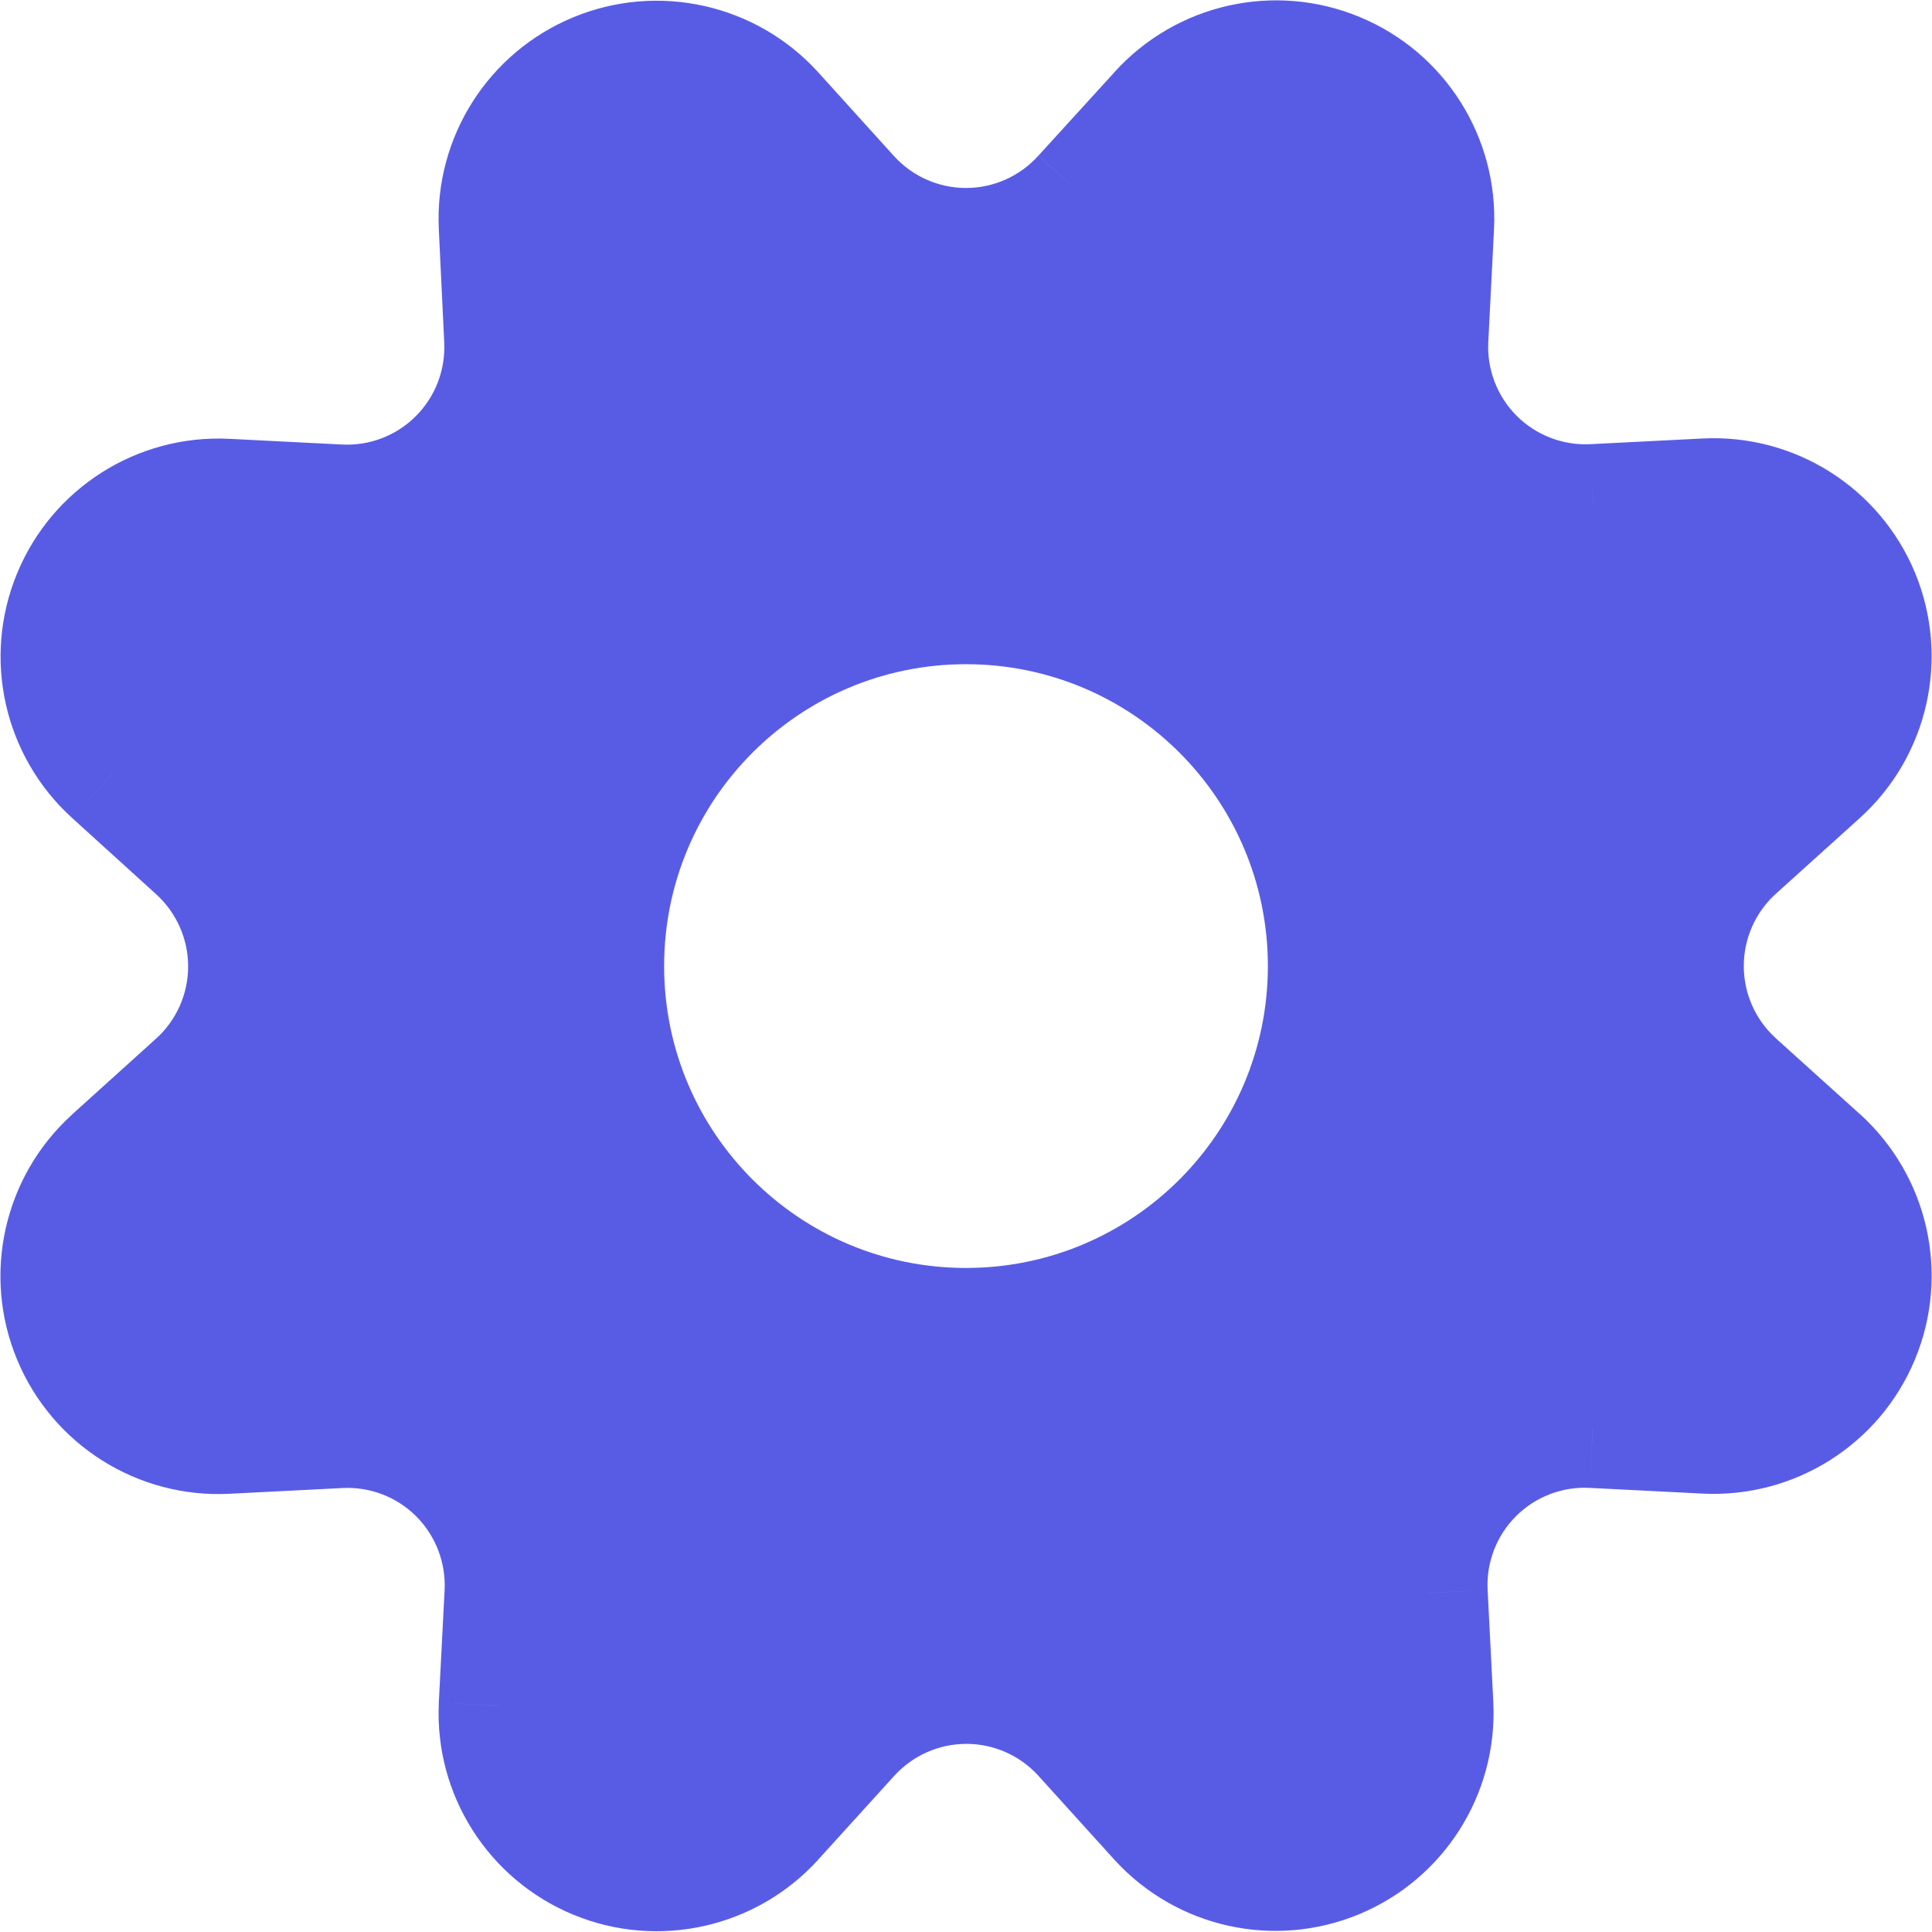
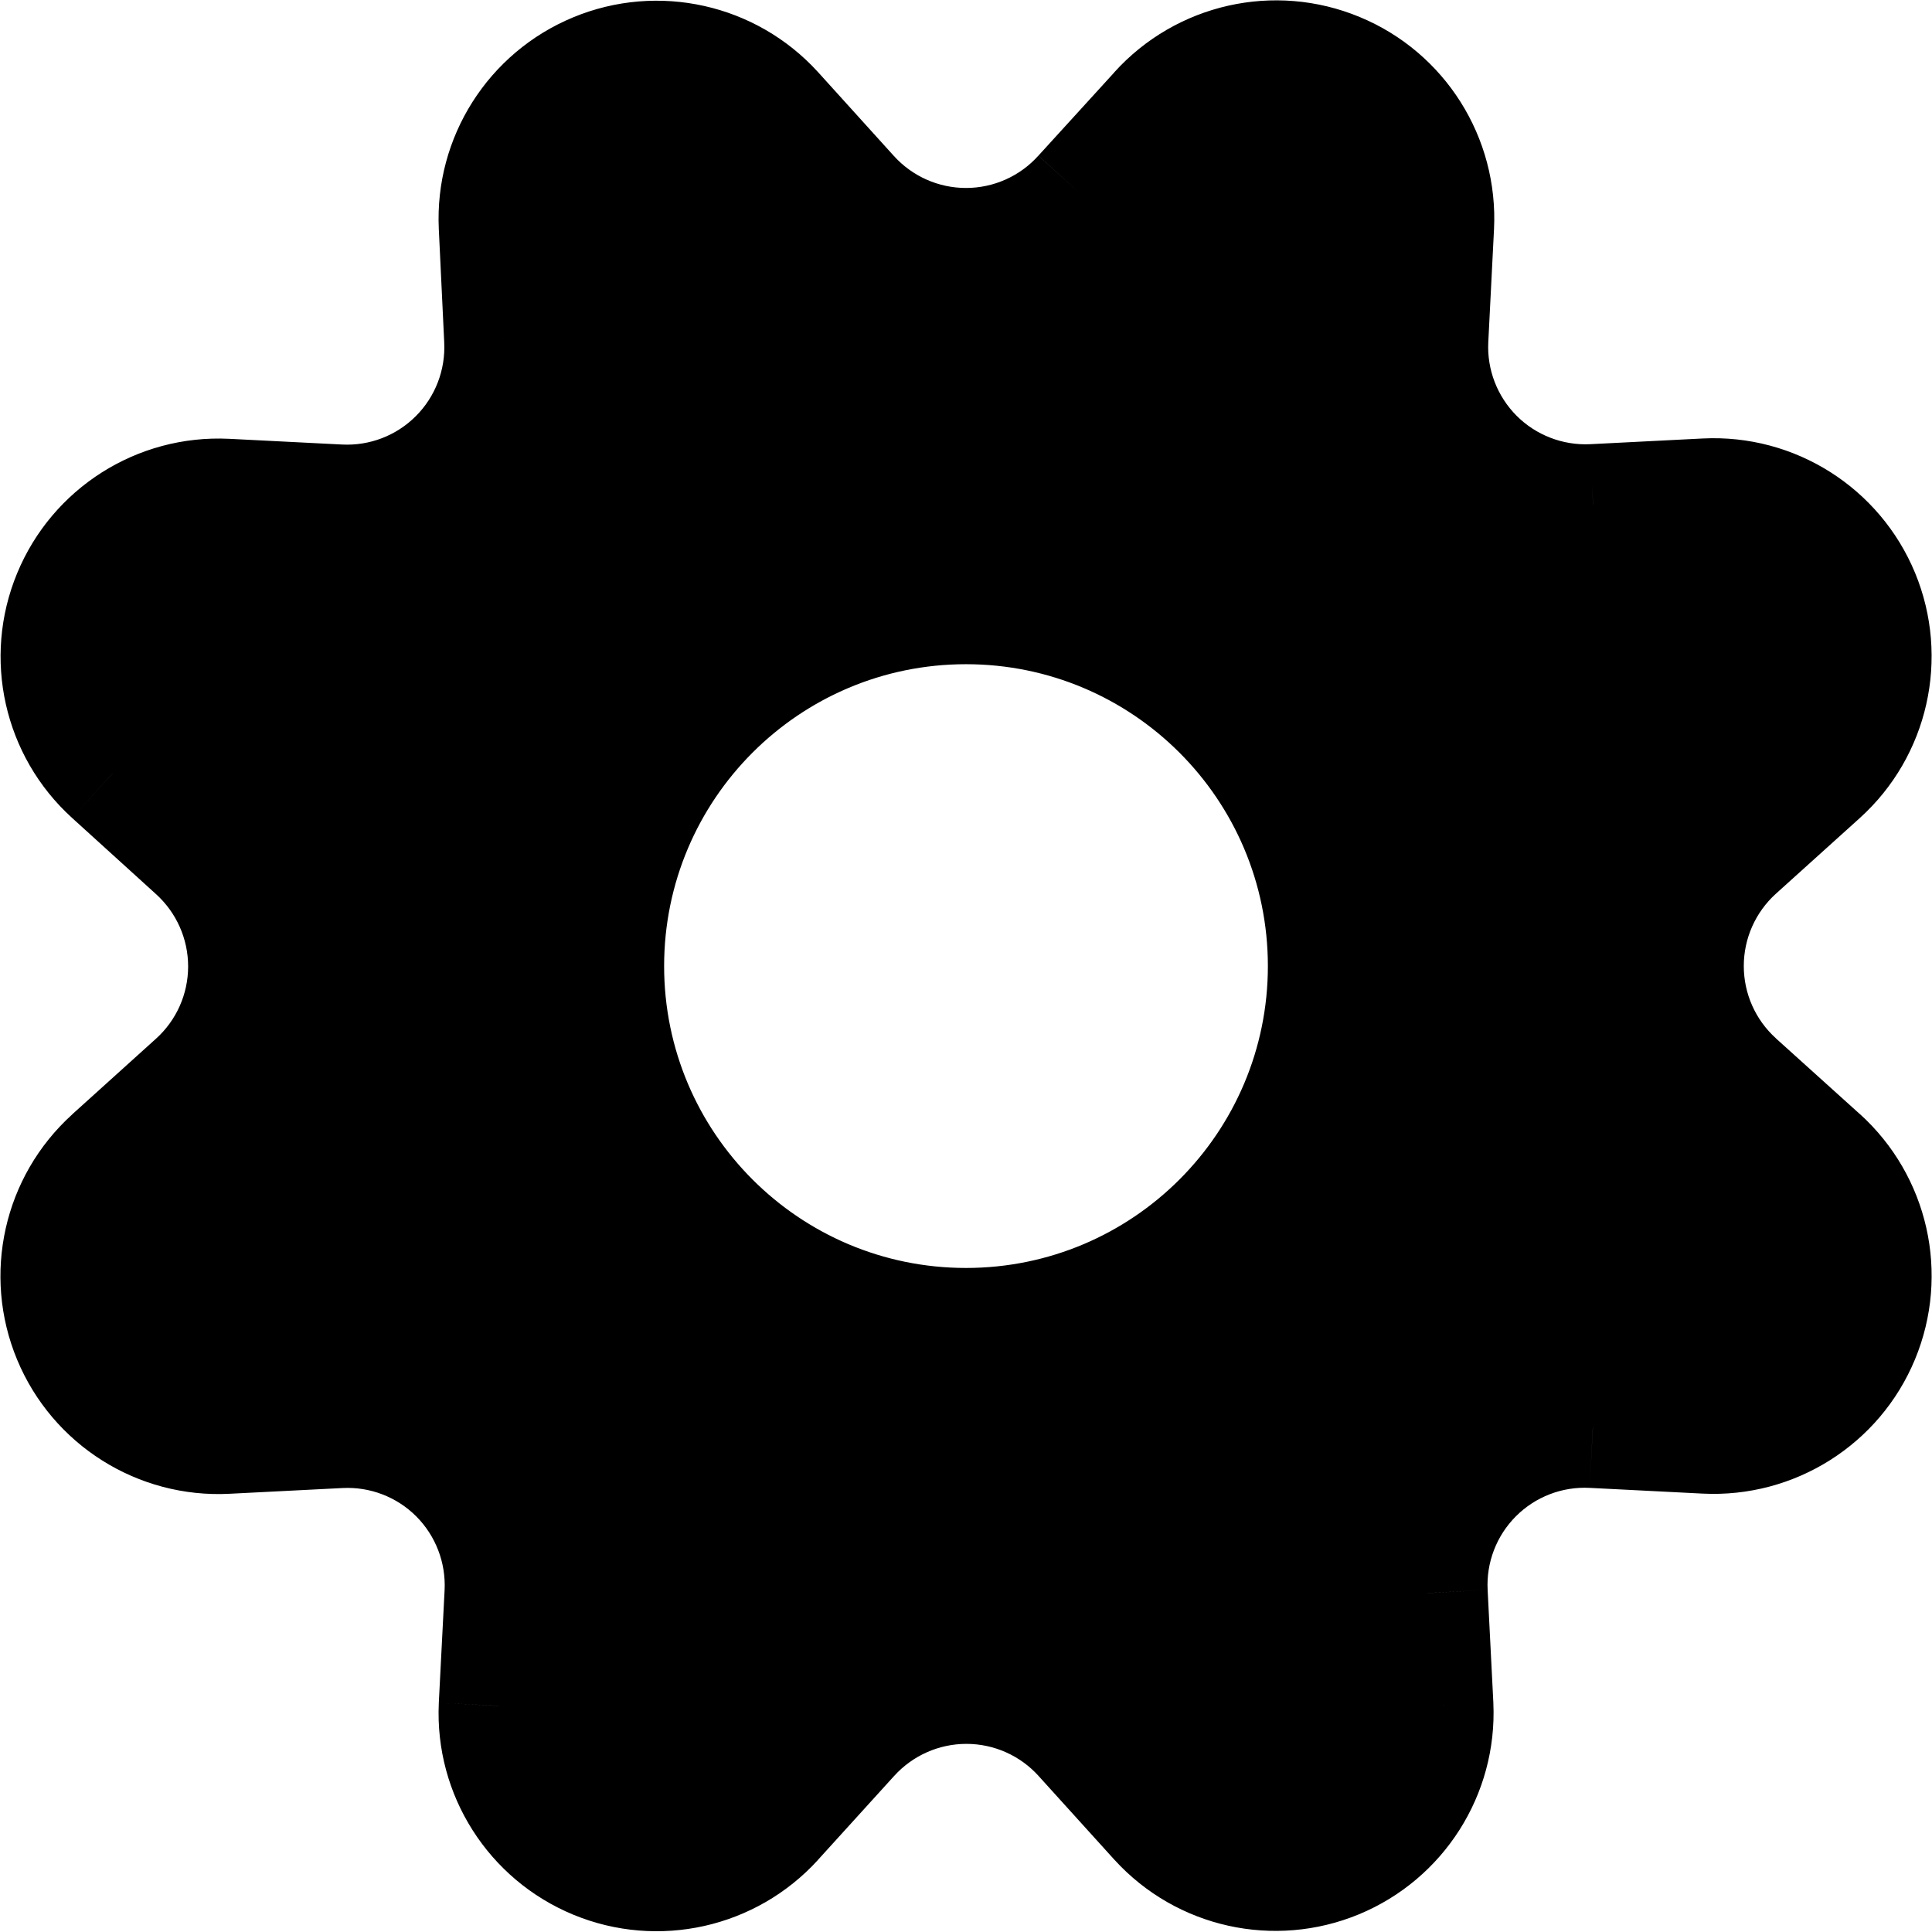
<svg xmlns="http://www.w3.org/2000/svg" viewBox="0 0 24 24">
-   <path fill-rule="evenodd" clip-rule="evenodd" d="M12 3.085C11.445 3.085 10.917 2.85 10.546 2.438L9.606 1.4C9.05 0.789 8.171 0.592 7.407 0.908C6.644 1.224 6.161 1.985 6.2 2.81L6.267 4.211C6.297 4.766 6.089 5.307 5.697 5.699C5.304 6.092 4.763 6.3 4.209 6.271L2.809 6.2C1.983 6.16 1.222 6.644 0.906 7.407C0.59 8.171 0.788 9.051 1.4 9.606L2.441 10.551C2.852 10.923 3.087 11.451 3.087 12.005C3.087 12.56 2.852 13.088 2.441 13.46L1.4 14.4C0.786 14.956 0.588 15.838 0.906 16.603C1.224 17.368 1.989 17.85 2.816 17.807L4.216 17.736C4.769 17.707 5.309 17.915 5.701 18.307C6.093 18.699 6.3 19.238 6.272 19.792L6.2 21.192C6.162 22.017 6.645 22.777 7.408 23.092C8.171 23.407 9.05 23.211 9.606 22.6L10.551 21.559C10.922 21.148 11.451 20.913 12.005 20.913C12.559 20.913 13.087 21.148 13.459 21.559L14.4 22.6C14.956 23.208 15.834 23.402 16.595 23.087C17.356 22.771 17.839 22.013 17.802 21.19L17.731 19.79C17.702 19.236 17.91 18.697 18.302 18.305C18.694 17.913 19.233 17.706 19.787 17.734L21.187 17.805C22.015 17.847 22.779 17.364 23.096 16.598C23.413 15.833 23.215 14.95 22.6 14.395L21.558 13.455C21.146 13.083 20.912 12.555 20.912 12C20.912 11.446 21.146 10.918 21.558 10.546L22.6 9.606C23.214 9.051 23.413 8.169 23.097 7.404C22.78 6.639 22.017 6.155 21.19 6.196L19.79 6.267C19.238 6.294 18.7 6.086 18.309 5.695C17.918 5.303 17.711 4.765 17.739 4.213L17.81 2.813C17.852 1.985 17.369 1.221 16.603 0.904C15.838 0.586 14.955 0.785 14.4 1.4L13.454 2.438C13.083 2.85 12.554 3.085 12 3.085ZM16.5 12.001C16.5 14.486 14.485 16.501 12 16.501C9.515 16.501 7.5 14.486 7.5 12.001C7.5 9.516 9.515 7.501 12 7.501C14.485 7.501 16.5 9.516 16.5 12.001Z" fill="#585CE5" />
-   <path d="M10.546 2.438L11.103 1.936L11.102 1.935L10.546 2.438ZM9.606 1.4L10.162 0.896L10.161 0.895L9.606 1.4ZM6.2 2.81L5.451 2.845L5.451 2.846L6.2 2.81ZM6.267 4.211L5.518 4.247L5.518 4.251L6.267 4.211ZM4.209 6.271L4.248 5.522L4.247 5.522L4.209 6.271ZM2.809 6.2L2.847 5.451L2.845 5.451L2.809 6.2ZM0.906 7.407L1.599 7.694L0.906 7.407ZM1.4 9.606L1.904 9.051L1.904 9.05L1.4 9.606ZM2.441 10.551L1.937 11.106L1.938 11.107L2.441 10.551ZM2.441 13.46L2.944 14.017L2.944 14.017L2.441 13.46ZM1.4 14.4L0.897 13.843L0.897 13.844L1.4 14.4ZM2.816 17.807L2.778 17.058L2.777 17.058L2.816 17.807ZM4.216 17.736L4.254 18.485L4.254 18.485L4.216 17.736ZM6.272 19.792L5.523 19.753L5.523 19.753L6.272 19.792ZM6.2 21.192L5.451 21.153L5.451 21.158L6.2 21.192ZM9.606 22.6L10.161 23.105L10.161 23.104L9.606 22.6ZM10.551 21.559L11.106 22.063L11.107 22.062L10.551 21.559ZM13.459 21.559L12.902 22.062L12.902 22.062L13.459 21.559ZM14.4 22.6L13.844 23.103L13.847 23.106L14.4 22.6ZM17.802 21.19L18.551 21.157L18.551 21.152L17.802 21.19ZM17.731 19.79L18.48 19.752L18.48 19.751L17.731 19.79ZM19.787 17.734L19.748 18.483L19.749 18.483L19.787 17.734ZM21.187 17.805L21.225 17.056L21.225 17.056L21.187 17.805ZM22.6 14.395L23.103 13.838L23.102 13.838L22.6 14.395ZM21.558 13.455L21.055 14.011L21.055 14.012L21.558 13.455ZM21.558 10.546L21.055 9.989L21.055 9.989L21.558 10.546ZM22.6 9.606L23.102 10.163L23.103 10.162L22.6 9.606ZM21.19 6.196L21.153 5.447L21.152 5.447L21.19 6.196ZM19.79 6.267L19.826 7.016L19.828 7.016L19.79 6.267ZM17.739 4.213L16.99 4.175L16.99 4.175L17.739 4.213ZM17.81 2.813L17.061 2.775L17.061 2.775L17.81 2.813ZM16.603 0.904L16.89 0.211V0.211L16.603 0.904ZM14.4 1.4L14.954 1.905L14.956 1.903L14.4 1.4ZM13.454 2.438L12.899 1.933L12.897 1.936L13.454 2.438ZM9.989 2.94C10.502 3.51 11.233 3.835 12 3.835V2.335C11.658 2.335 11.332 2.19 11.103 1.936L9.989 2.94ZM9.05 1.903L9.99 2.941L11.102 1.935L10.162 0.896L9.05 1.903ZM7.694 1.601C8.165 1.406 8.708 1.527 9.051 1.905L10.161 0.895C9.392 0.05 8.176 -0.222 7.121 0.215L7.694 1.601ZM6.949 2.775C6.925 2.266 7.223 1.796 7.694 1.601L7.121 0.215C6.065 0.652 5.397 1.704 5.451 2.845L6.949 2.775ZM7.016 4.175L6.949 2.774L5.451 2.846L5.518 4.247L7.016 4.175ZM6.227 6.23C6.77 5.686 7.057 4.938 7.016 4.171L5.518 4.251C5.536 4.593 5.408 4.927 5.166 5.169L6.227 6.23ZM4.17 7.02C4.937 7.06 5.685 6.773 6.227 6.23L5.166 5.169C4.924 5.412 4.59 5.54 4.248 5.522L4.17 7.02ZM2.771 6.949L4.171 7.02L4.247 5.522L2.847 5.451L2.771 6.949ZM1.599 7.694C1.794 7.223 2.264 6.925 2.773 6.949L2.845 5.451C1.703 5.396 0.65 6.064 0.213 7.121L1.599 7.694ZM1.904 9.05C1.526 8.708 1.404 8.165 1.599 7.694L0.213 7.121C-0.224 8.177 0.049 9.393 0.896 10.161L1.904 9.05ZM2.945 9.996L1.904 9.051L0.896 10.161L1.937 11.106L2.945 9.996ZM3.837 12.005C3.837 11.239 3.512 10.508 2.944 9.994L1.938 11.107C2.192 11.337 2.337 11.663 2.337 12.005H3.837ZM2.944 14.017C3.512 13.503 3.837 12.772 3.837 12.005H2.337C2.337 12.348 2.192 12.674 1.938 12.903L2.944 14.017ZM1.903 14.957L2.944 14.017L1.938 12.903L0.897 13.843L1.903 14.957ZM1.598 16.315C1.402 15.843 1.524 15.299 1.903 14.956L0.897 13.844C0.047 14.613 -0.227 15.833 0.213 16.891L1.598 16.315ZM2.777 17.058C2.266 17.085 1.794 16.787 1.598 16.315L0.213 16.891C0.653 17.949 1.711 18.616 2.855 18.556L2.777 17.058ZM4.178 16.987L2.778 17.058L2.854 18.556L4.254 18.485L4.178 16.987ZM6.231 17.776C5.689 17.235 4.943 16.948 4.177 16.987L4.254 18.485C4.596 18.467 4.929 18.595 5.171 18.837L6.231 17.776ZM7.021 19.831C7.06 19.065 6.773 18.319 6.231 17.776L5.171 18.837C5.412 19.079 5.54 19.412 5.523 19.753L7.021 19.831ZM6.949 21.23L7.021 19.831L5.523 19.753L5.451 21.153L6.949 21.23ZM7.695 22.399C7.224 22.204 6.926 21.735 6.949 21.226L5.451 21.158C5.398 22.298 6.067 23.349 7.122 23.785L7.695 22.399ZM9.051 22.095C8.708 22.472 8.166 22.594 7.695 22.399L7.122 23.785C8.177 24.221 9.392 23.949 10.161 23.105L9.051 22.095ZM9.996 21.055L9.051 22.096L10.161 23.104L11.106 22.063L9.996 21.055ZM12.005 20.163C11.238 20.163 10.508 20.487 9.994 21.056L11.107 22.062C11.337 21.808 11.663 21.663 12.005 21.663V20.163ZM14.015 21.056C13.502 20.487 12.771 20.163 12.005 20.163V21.663C12.347 21.663 12.673 21.808 12.902 22.062L14.015 21.056ZM14.956 22.097L14.015 21.056L12.902 22.062L13.844 23.103L14.956 22.097ZM16.308 22.394C15.838 22.589 15.296 22.469 14.953 22.093L13.847 23.106C14.616 23.947 15.829 24.216 16.882 23.78L16.308 22.394ZM17.053 21.223C17.075 21.731 16.777 22.199 16.308 22.394L16.882 23.78C17.935 23.343 18.602 22.295 18.551 21.157L17.053 21.223ZM16.982 19.828L17.053 21.228L18.551 21.152L18.48 19.752L16.982 19.828ZM17.771 17.774C17.229 18.317 16.942 19.063 16.982 19.828L18.48 19.751C18.462 19.41 18.59 19.077 18.832 18.835L17.771 17.774ZM19.825 16.985C19.06 16.945 18.314 17.233 17.771 17.774L18.832 18.835C19.074 18.593 19.407 18.465 19.748 18.483L19.825 16.985ZM21.225 17.056L19.825 16.985L19.749 18.483L21.149 18.554L21.225 17.056ZM22.403 16.311C22.208 16.784 21.736 17.082 21.225 17.056L21.149 18.554C22.293 18.612 23.351 17.944 23.789 16.886L22.403 16.311ZM22.097 14.951C22.477 15.294 22.599 15.839 22.403 16.311L23.789 16.886C24.228 15.827 23.953 14.607 23.103 13.838L22.097 14.951ZM21.055 14.012L22.098 14.952L23.102 13.838L22.06 12.898L21.055 14.012ZM20.162 12C20.162 12.767 20.486 13.498 21.055 14.011L22.061 12.898C21.807 12.669 21.662 12.343 21.662 12H20.162ZM21.055 9.989C20.486 10.503 20.162 11.234 20.162 12H21.662C21.662 11.658 21.807 11.332 22.061 11.102L21.055 9.989ZM22.098 9.049L21.055 9.989L22.06 11.103L23.102 10.163L22.098 9.049ZM22.404 7.691C22.599 8.163 22.476 8.707 22.097 9.05L23.103 10.162C23.952 9.395 24.227 8.176 23.79 7.117L22.404 7.691ZM21.227 6.945C21.737 6.92 22.208 7.218 22.404 7.691L23.79 7.117C23.352 6.059 22.297 5.39 21.153 5.447L21.227 6.945ZM19.828 7.016L21.228 6.945L21.152 5.447L19.752 5.518L19.828 7.016ZM17.778 6.225C18.319 6.766 19.063 7.053 19.826 7.016L19.753 5.518C19.413 5.534 19.081 5.406 18.84 5.165L17.778 6.225ZM16.99 4.175C16.951 4.939 17.238 5.684 17.778 6.225L18.84 5.165C18.599 4.923 18.471 4.591 18.488 4.251L16.99 4.175ZM17.061 2.775L16.99 4.175L18.488 4.251L18.559 2.851L17.061 2.775ZM16.316 1.596C16.789 1.792 17.087 2.264 17.061 2.775L18.559 2.851C18.617 1.707 17.949 0.649 16.89 0.211L16.316 1.596ZM14.956 1.903C15.299 1.523 15.844 1.401 16.316 1.596L16.89 0.211C15.832 -0.228 14.612 0.047 13.843 0.897L14.956 1.903ZM14.008 2.943L14.954 1.905L13.846 0.895L12.9 1.933L14.008 2.943ZM12 3.835C12.767 3.835 13.498 3.51 14.011 2.94L12.897 1.936C12.668 2.19 12.342 2.335 12 2.335V3.835ZM12 17.251C14.899 17.251 17.25 14.9 17.25 12.001H15.75C15.75 14.072 14.071 15.751 12 15.751V17.251ZM6.75 12.001C6.75 14.9 9.1 17.251 12 17.251V15.751C9.929 15.751 8.25 14.072 8.25 12.001H6.75ZM12 6.751C9.1 6.751 6.75 9.101 6.75 12.001H8.25C8.25 9.93 9.929 8.251 12 8.251V6.751ZM17.25 12.001C17.25 9.101 14.899 6.751 12 6.751V8.251C14.071 8.251 15.75 9.93 15.75 12.001H17.25Z" fill="#585CE5" />
+   <path fill-rule="evenodd" clip-rule="evenodd" d="M12 3.085C11.445 3.085 10.917 2.85 10.546 2.438L9.606 1.4C9.05 0.789 8.171 0.592 7.407 0.908C6.644 1.224 6.161 1.985 6.2 2.81L6.267 4.211C6.297 4.766 6.089 5.307 5.697 5.699C5.304 6.092 4.763 6.3 4.209 6.271L2.809 6.2C1.983 6.16 1.222 6.644 0.906 7.407C0.59 8.171 0.788 9.051 1.4 9.606L2.441 10.551C2.852 10.923 3.087 11.451 3.087 12.005C3.087 12.56 2.852 13.088 2.441 13.46L1.4 14.4C0.786 14.956 0.588 15.838 0.906 16.603C1.224 17.368 1.989 17.85 2.816 17.807L4.216 17.736C4.769 17.707 5.309 17.915 5.701 18.307C6.093 18.699 6.3 19.238 6.272 19.792L6.2 21.192C6.162 22.017 6.645 22.777 7.408 23.092C8.171 23.407 9.05 23.211 9.606 22.6L10.551 21.559C10.922 21.148 11.451 20.913 12.005 20.913C12.559 20.913 13.087 21.148 13.459 21.559L14.4 22.6C14.956 23.208 15.834 23.402 16.595 23.087C17.356 22.771 17.839 22.013 17.802 21.19L17.731 19.79C17.702 19.236 17.91 18.697 18.302 18.305C18.694 17.913 19.233 17.706 19.787 17.734L21.187 17.805C22.015 17.847 22.779 17.364 23.096 16.598C23.413 15.833 23.215 14.95 22.6 14.395L21.558 13.455C21.146 13.083 20.912 12.555 20.912 12C20.912 11.446 21.146 10.918 21.558 10.546L22.6 9.606C23.214 9.051 23.413 8.169 23.097 7.404C22.78 6.639 22.017 6.155 21.19 6.196L19.79 6.267C19.238 6.294 18.7 6.086 18.309 5.695C17.918 5.303 17.711 4.765 17.739 4.213L17.81 2.813C17.852 1.985 17.369 1.221 16.603 0.904C15.838 0.586 14.955 0.785 14.4 1.4L13.454 2.438C13.083 2.85 12.554 3.085 12 3.085ZM16.5 12.001C16.5 14.486 14.485 16.501 12 16.501C9.515 16.501 7.5 14.486 7.5 12.001C7.5 9.516 9.515 7.501 12 7.501C14.485 7.501 16.5 9.516 16.5 12.001Z" fill="currentColor" />
+   <path d="M10.546 2.438L11.103 1.936L11.102 1.935L10.546 2.438ZM9.606 1.4L10.162 0.896L10.161 0.895L9.606 1.4ZM6.2 2.81L5.451 2.845L5.451 2.846L6.2 2.81ZM6.267 4.211L5.518 4.247L5.518 4.251L6.267 4.211ZM4.209 6.271L4.248 5.522L4.247 5.522L4.209 6.271ZM2.809 6.2L2.847 5.451L2.845 5.451L2.809 6.2ZM0.906 7.407L1.599 7.694L0.906 7.407ZM1.4 9.606L1.904 9.051L1.904 9.05L1.4 9.606ZM2.441 10.551L1.937 11.106L1.938 11.107L2.441 10.551ZM2.441 13.46L2.944 14.017L2.944 14.017L2.441 13.46ZM1.4 14.4L0.897 13.843L0.897 13.844L1.4 14.4ZM2.816 17.807L2.778 17.058L2.777 17.058L2.816 17.807ZM4.216 17.736L4.254 18.485L4.254 18.485L4.216 17.736ZM6.272 19.792L5.523 19.753L5.523 19.753L6.272 19.792ZM6.2 21.192L5.451 21.153L5.451 21.158L6.2 21.192ZM9.606 22.6L10.161 23.105L10.161 23.104L9.606 22.6ZM10.551 21.559L11.106 22.063L11.107 22.062L10.551 21.559ZM13.459 21.559L12.902 22.062L12.902 22.062L13.459 21.559ZM14.4 22.6L13.844 23.103L13.847 23.106L14.4 22.6ZM17.802 21.19L18.551 21.157L18.551 21.152L17.802 21.19ZM17.731 19.79L18.48 19.752L18.48 19.751L17.731 19.79ZM19.787 17.734L19.748 18.483L19.749 18.483L19.787 17.734ZM21.187 17.805L21.225 17.056L21.225 17.056L21.187 17.805ZM22.6 14.395L23.103 13.838L23.102 13.838L22.6 14.395ZM21.558 13.455L21.055 14.011L21.055 14.012L21.558 13.455ZM21.558 10.546L21.055 9.989L21.055 9.989L21.558 10.546ZM22.6 9.606L23.102 10.163L23.103 10.162L22.6 9.606ZM21.19 6.196L21.153 5.447L21.152 5.447L21.19 6.196ZM19.79 6.267L19.826 7.016L19.828 7.016L19.79 6.267ZM17.739 4.213L16.99 4.175L16.99 4.175L17.739 4.213ZM17.81 2.813L17.061 2.775L17.061 2.775L17.81 2.813ZM16.603 0.904L16.89 0.211V0.211L16.603 0.904ZM14.4 1.4L14.954 1.905L14.956 1.903L14.4 1.4ZM13.454 2.438L12.899 1.933L12.897 1.936L13.454 2.438ZM9.989 2.94C10.502 3.51 11.233 3.835 12 3.835V2.335C11.658 2.335 11.332 2.19 11.103 1.936L9.989 2.94ZM9.05 1.903L9.99 2.941L11.102 1.935L10.162 0.896L9.05 1.903ZM7.694 1.601C8.165 1.406 8.708 1.527 9.051 1.905L10.161 0.895C9.392 0.05 8.176 -0.222 7.121 0.215L7.694 1.601ZM6.949 2.775C6.925 2.266 7.223 1.796 7.694 1.601L7.121 0.215C6.065 0.652 5.397 1.704 5.451 2.845L6.949 2.775ZM7.016 4.175L6.949 2.774L5.451 2.846L5.518 4.247L7.016 4.175ZM6.227 6.23C6.77 5.686 7.057 4.938 7.016 4.171L5.518 4.251C5.536 4.593 5.408 4.927 5.166 5.169L6.227 6.23ZM4.17 7.02C4.937 7.06 5.685 6.773 6.227 6.23L5.166 5.169C4.924 5.412 4.59 5.54 4.248 5.522L4.17 7.02ZM2.771 6.949L4.171 7.02L4.247 5.522L2.847 5.451L2.771 6.949ZM1.599 7.694C1.794 7.223 2.264 6.925 2.773 6.949L2.845 5.451C1.703 5.396 0.65 6.064 0.213 7.121L1.599 7.694ZM1.904 9.05C1.526 8.708 1.404 8.165 1.599 7.694L0.213 7.121C-0.224 8.177 0.049 9.393 0.896 10.161L1.904 9.05ZM2.945 9.996L1.904 9.051L0.896 10.161L1.937 11.106L2.945 9.996ZM3.837 12.005C3.837 11.239 3.512 10.508 2.944 9.994L1.938 11.107C2.192 11.337 2.337 11.663 2.337 12.005H3.837ZM2.944 14.017C3.512 13.503 3.837 12.772 3.837 12.005H2.337C2.337 12.348 2.192 12.674 1.938 12.903L2.944 14.017ZM1.903 14.957L2.944 14.017L1.938 12.903L0.897 13.843L1.903 14.957ZM1.598 16.315C1.402 15.843 1.524 15.299 1.903 14.956L0.897 13.844C0.047 14.613 -0.227 15.833 0.213 16.891L1.598 16.315ZM2.777 17.058C2.266 17.085 1.794 16.787 1.598 16.315L0.213 16.891C0.653 17.949 1.711 18.616 2.855 18.556L2.777 17.058ZM4.178 16.987L2.778 17.058L2.854 18.556L4.254 18.485L4.178 16.987ZM6.231 17.776C5.689 17.235 4.943 16.948 4.177 16.987L4.254 18.485C4.596 18.467 4.929 18.595 5.171 18.837L6.231 17.776ZM7.021 19.831C7.06 19.065 6.773 18.319 6.231 17.776L5.171 18.837C5.412 19.079 5.54 19.412 5.523 19.753L7.021 19.831ZM6.949 21.23L7.021 19.831L5.523 19.753L5.451 21.153L6.949 21.23ZM7.695 22.399C7.224 22.204 6.926 21.735 6.949 21.226L5.451 21.158C5.398 22.298 6.067 23.349 7.122 23.785L7.695 22.399ZM9.051 22.095C8.708 22.472 8.166 22.594 7.695 22.399L7.122 23.785C8.177 24.221 9.392 23.949 10.161 23.105L9.051 22.095ZM9.996 21.055L9.051 22.096L10.161 23.104L11.106 22.063L9.996 21.055ZM12.005 20.163C11.238 20.163 10.508 20.487 9.994 21.056L11.107 22.062C11.337 21.808 11.663 21.663 12.005 21.663V20.163ZM14.015 21.056C13.502 20.487 12.771 20.163 12.005 20.163V21.663C12.347 21.663 12.673 21.808 12.902 22.062L14.015 21.056ZM14.956 22.097L14.015 21.056L12.902 22.062L13.844 23.103L14.956 22.097ZM16.308 22.394C15.838 22.589 15.296 22.469 14.953 22.093L13.847 23.106C14.616 23.947 15.829 24.216 16.882 23.78L16.308 22.394ZM17.053 21.223C17.075 21.731 16.777 22.199 16.308 22.394L16.882 23.78C17.935 23.343 18.602 22.295 18.551 21.157L17.053 21.223ZM16.982 19.828L17.053 21.228L18.551 21.152L18.48 19.752L16.982 19.828ZM17.771 17.774C17.229 18.317 16.942 19.063 16.982 19.828L18.48 19.751C18.462 19.41 18.59 19.077 18.832 18.835L17.771 17.774ZM19.825 16.985C19.06 16.945 18.314 17.233 17.771 17.774L18.832 18.835C19.074 18.593 19.407 18.465 19.748 18.483L19.825 16.985ZM21.225 17.056L19.825 16.985L19.749 18.483L21.149 18.554L21.225 17.056ZM22.403 16.311C22.208 16.784 21.736 17.082 21.225 17.056L21.149 18.554C22.293 18.612 23.351 17.944 23.789 16.886L22.403 16.311ZM22.097 14.951C22.477 15.294 22.599 15.839 22.403 16.311L23.789 16.886C24.228 15.827 23.953 14.607 23.103 13.838L22.097 14.951ZM21.055 14.012L22.098 14.952L23.102 13.838L22.06 12.898L21.055 14.012ZM20.162 12C20.162 12.767 20.486 13.498 21.055 14.011L22.061 12.898C21.807 12.669 21.662 12.343 21.662 12H20.162ZM21.055 9.989C20.486 10.503 20.162 11.234 20.162 12H21.662C21.662 11.658 21.807 11.332 22.061 11.102L21.055 9.989ZM22.098 9.049L21.055 9.989L22.06 11.103L23.102 10.163L22.098 9.049ZM22.404 7.691C22.599 8.163 22.476 8.707 22.097 9.05L23.103 10.162C23.952 9.395 24.227 8.176 23.79 7.117L22.404 7.691ZM21.227 6.945C21.737 6.92 22.208 7.218 22.404 7.691L23.79 7.117C23.352 6.059 22.297 5.39 21.153 5.447L21.227 6.945ZM19.828 7.016L21.228 6.945L21.152 5.447L19.752 5.518L19.828 7.016ZM17.778 6.225C18.319 6.766 19.063 7.053 19.826 7.016L19.753 5.518C19.413 5.534 19.081 5.406 18.84 5.165L17.778 6.225ZM16.99 4.175C16.951 4.939 17.238 5.684 17.778 6.225L18.84 5.165C18.599 4.923 18.471 4.591 18.488 4.251L16.99 4.175ZM17.061 2.775L16.99 4.175L18.488 4.251L18.559 2.851L17.061 2.775ZM16.316 1.596C16.789 1.792 17.087 2.264 17.061 2.775L18.559 2.851C18.617 1.707 17.949 0.649 16.89 0.211L16.316 1.596ZM14.956 1.903C15.299 1.523 15.844 1.401 16.316 1.596L16.89 0.211C15.832 -0.228 14.612 0.047 13.843 0.897L14.956 1.903ZM14.008 2.943L14.954 1.905L13.846 0.895L12.9 1.933L14.008 2.943ZM12 3.835C12.767 3.835 13.498 3.51 14.011 2.94L12.897 1.936C12.668 2.19 12.342 2.335 12 2.335V3.835ZM12 17.251C14.899 17.251 17.25 14.9 17.25 12.001H15.75C15.75 14.072 14.071 15.751 12 15.751V17.251ZM6.75 12.001C6.75 14.9 9.1 17.251 12 17.251V15.751C9.929 15.751 8.25 14.072 8.25 12.001H6.75ZM12 6.751C9.1 6.751 6.75 9.101 6.75 12.001H8.25C8.25 9.93 9.929 8.251 12 8.251V6.751ZM17.25 12.001C17.25 9.101 14.899 6.751 12 6.751V8.251C14.071 8.251 15.75 9.93 15.75 12.001H17.25Z" fill="currentColor" />
</svg>
